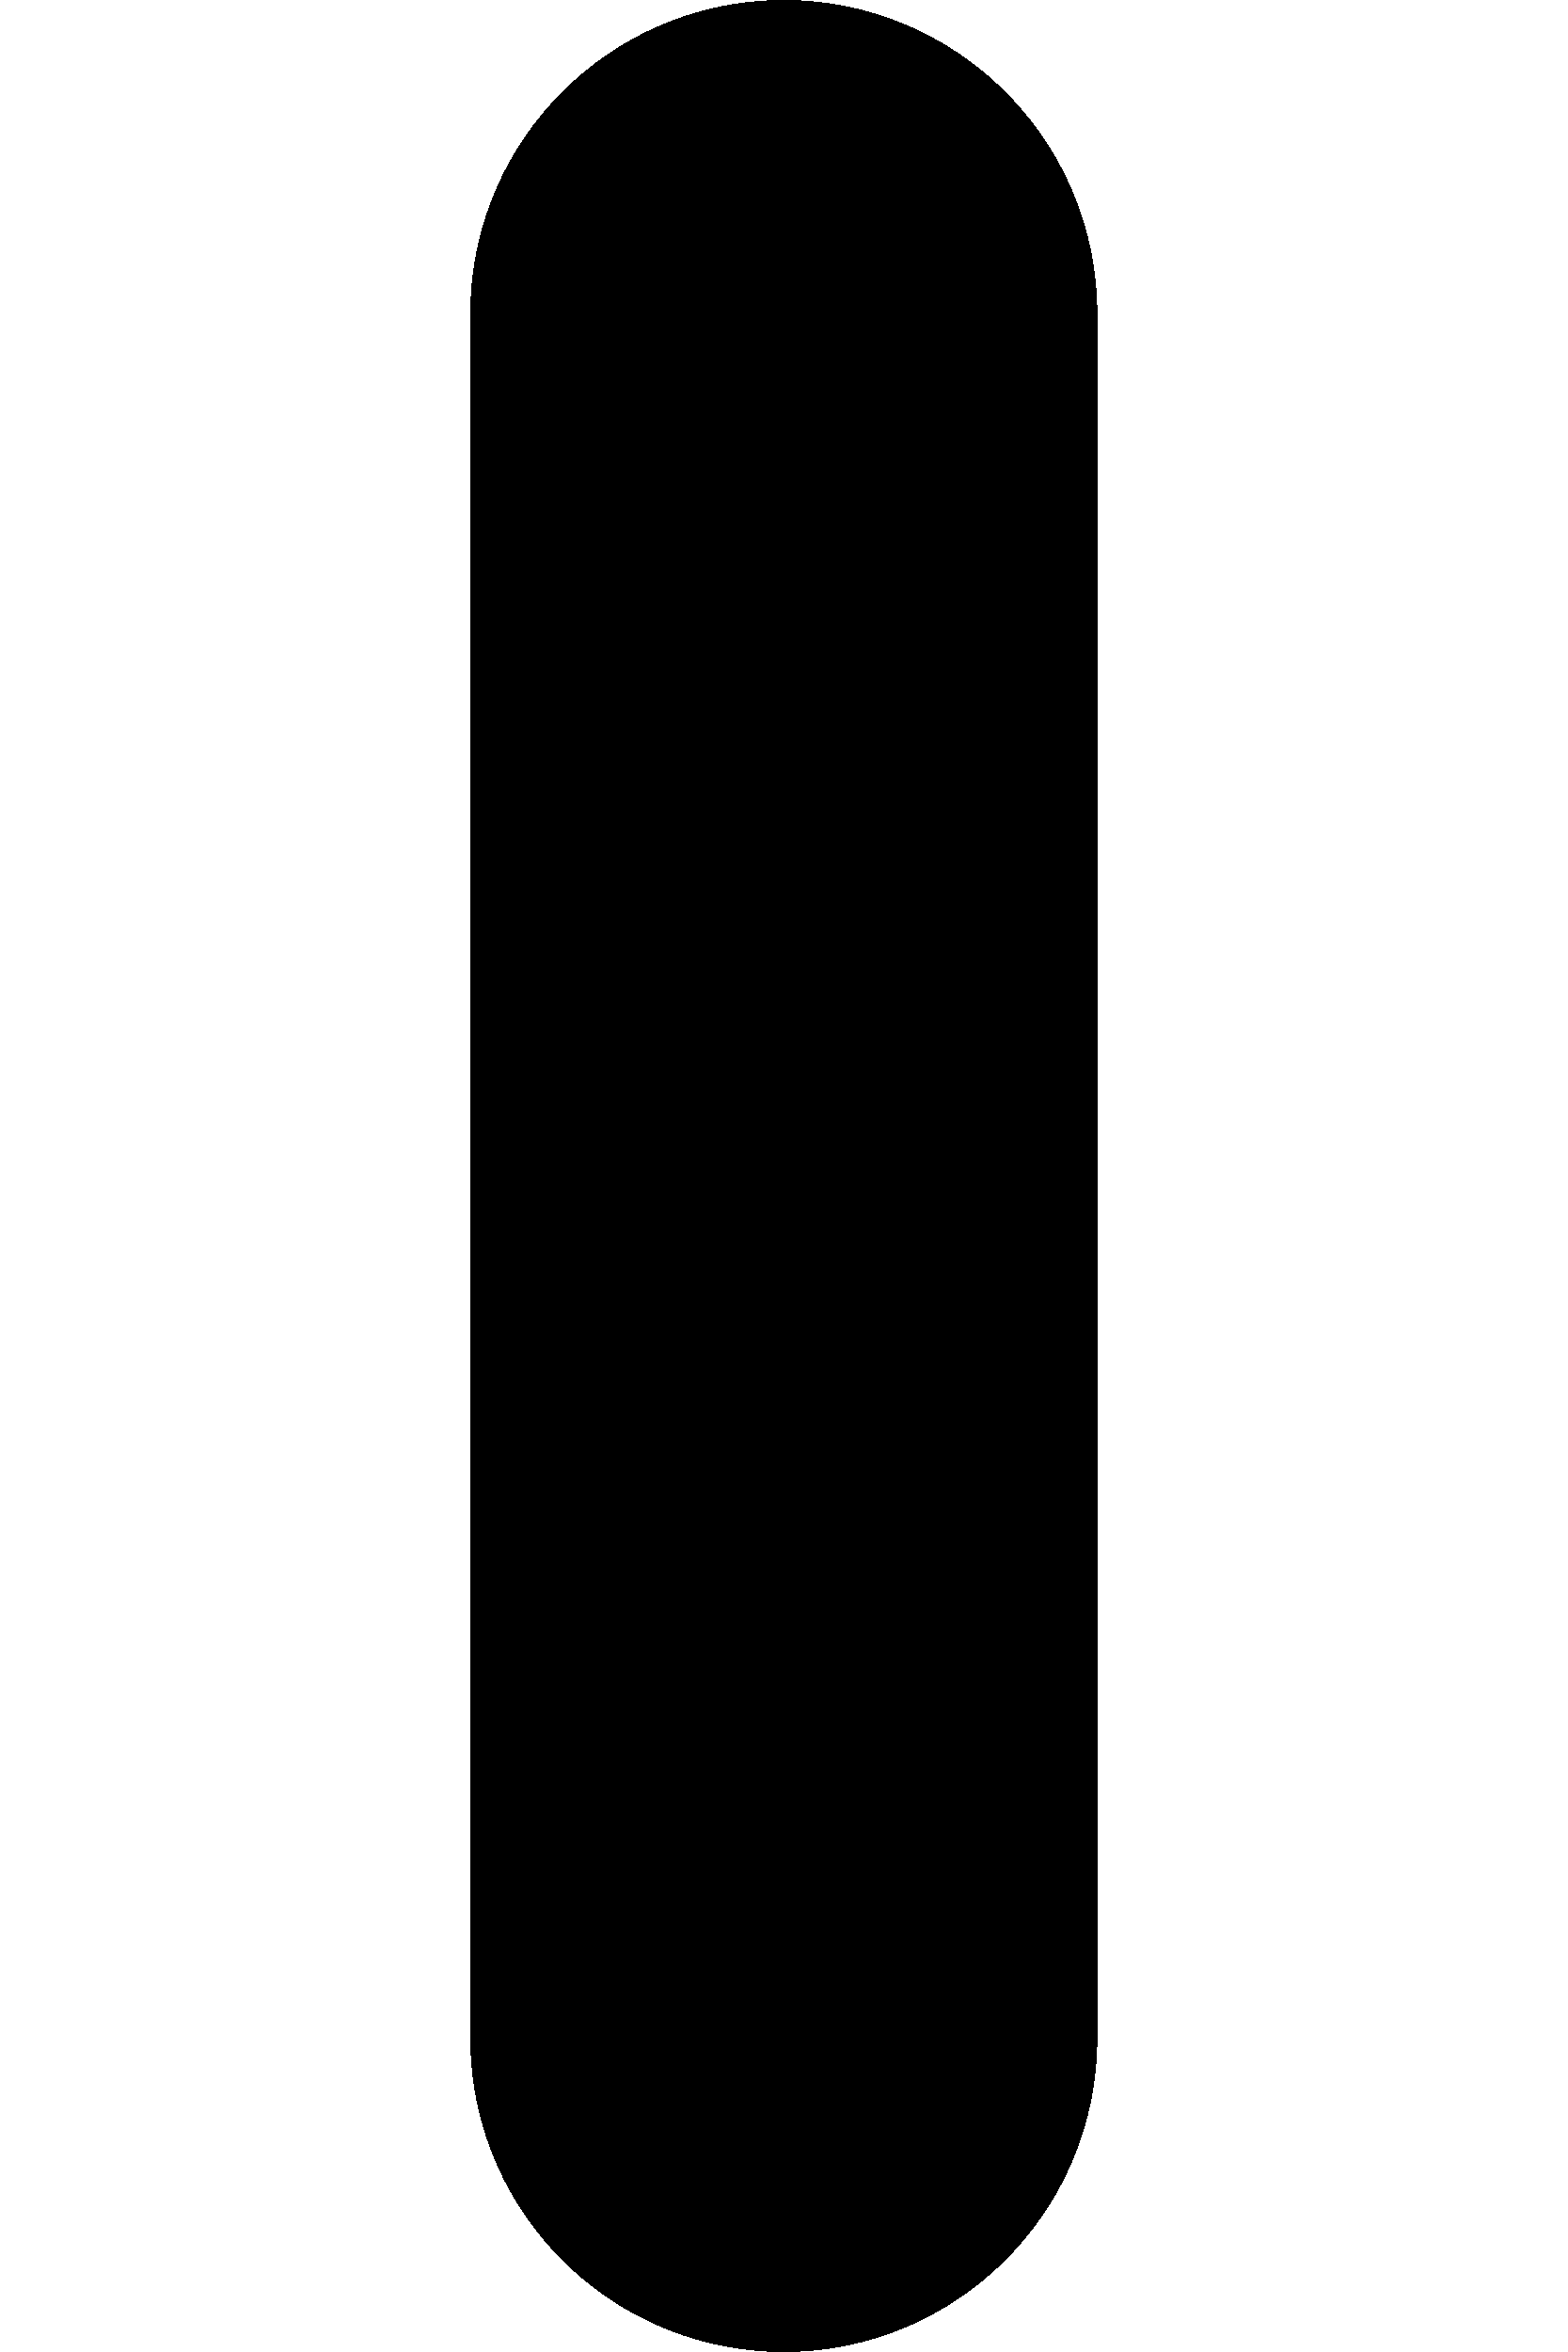
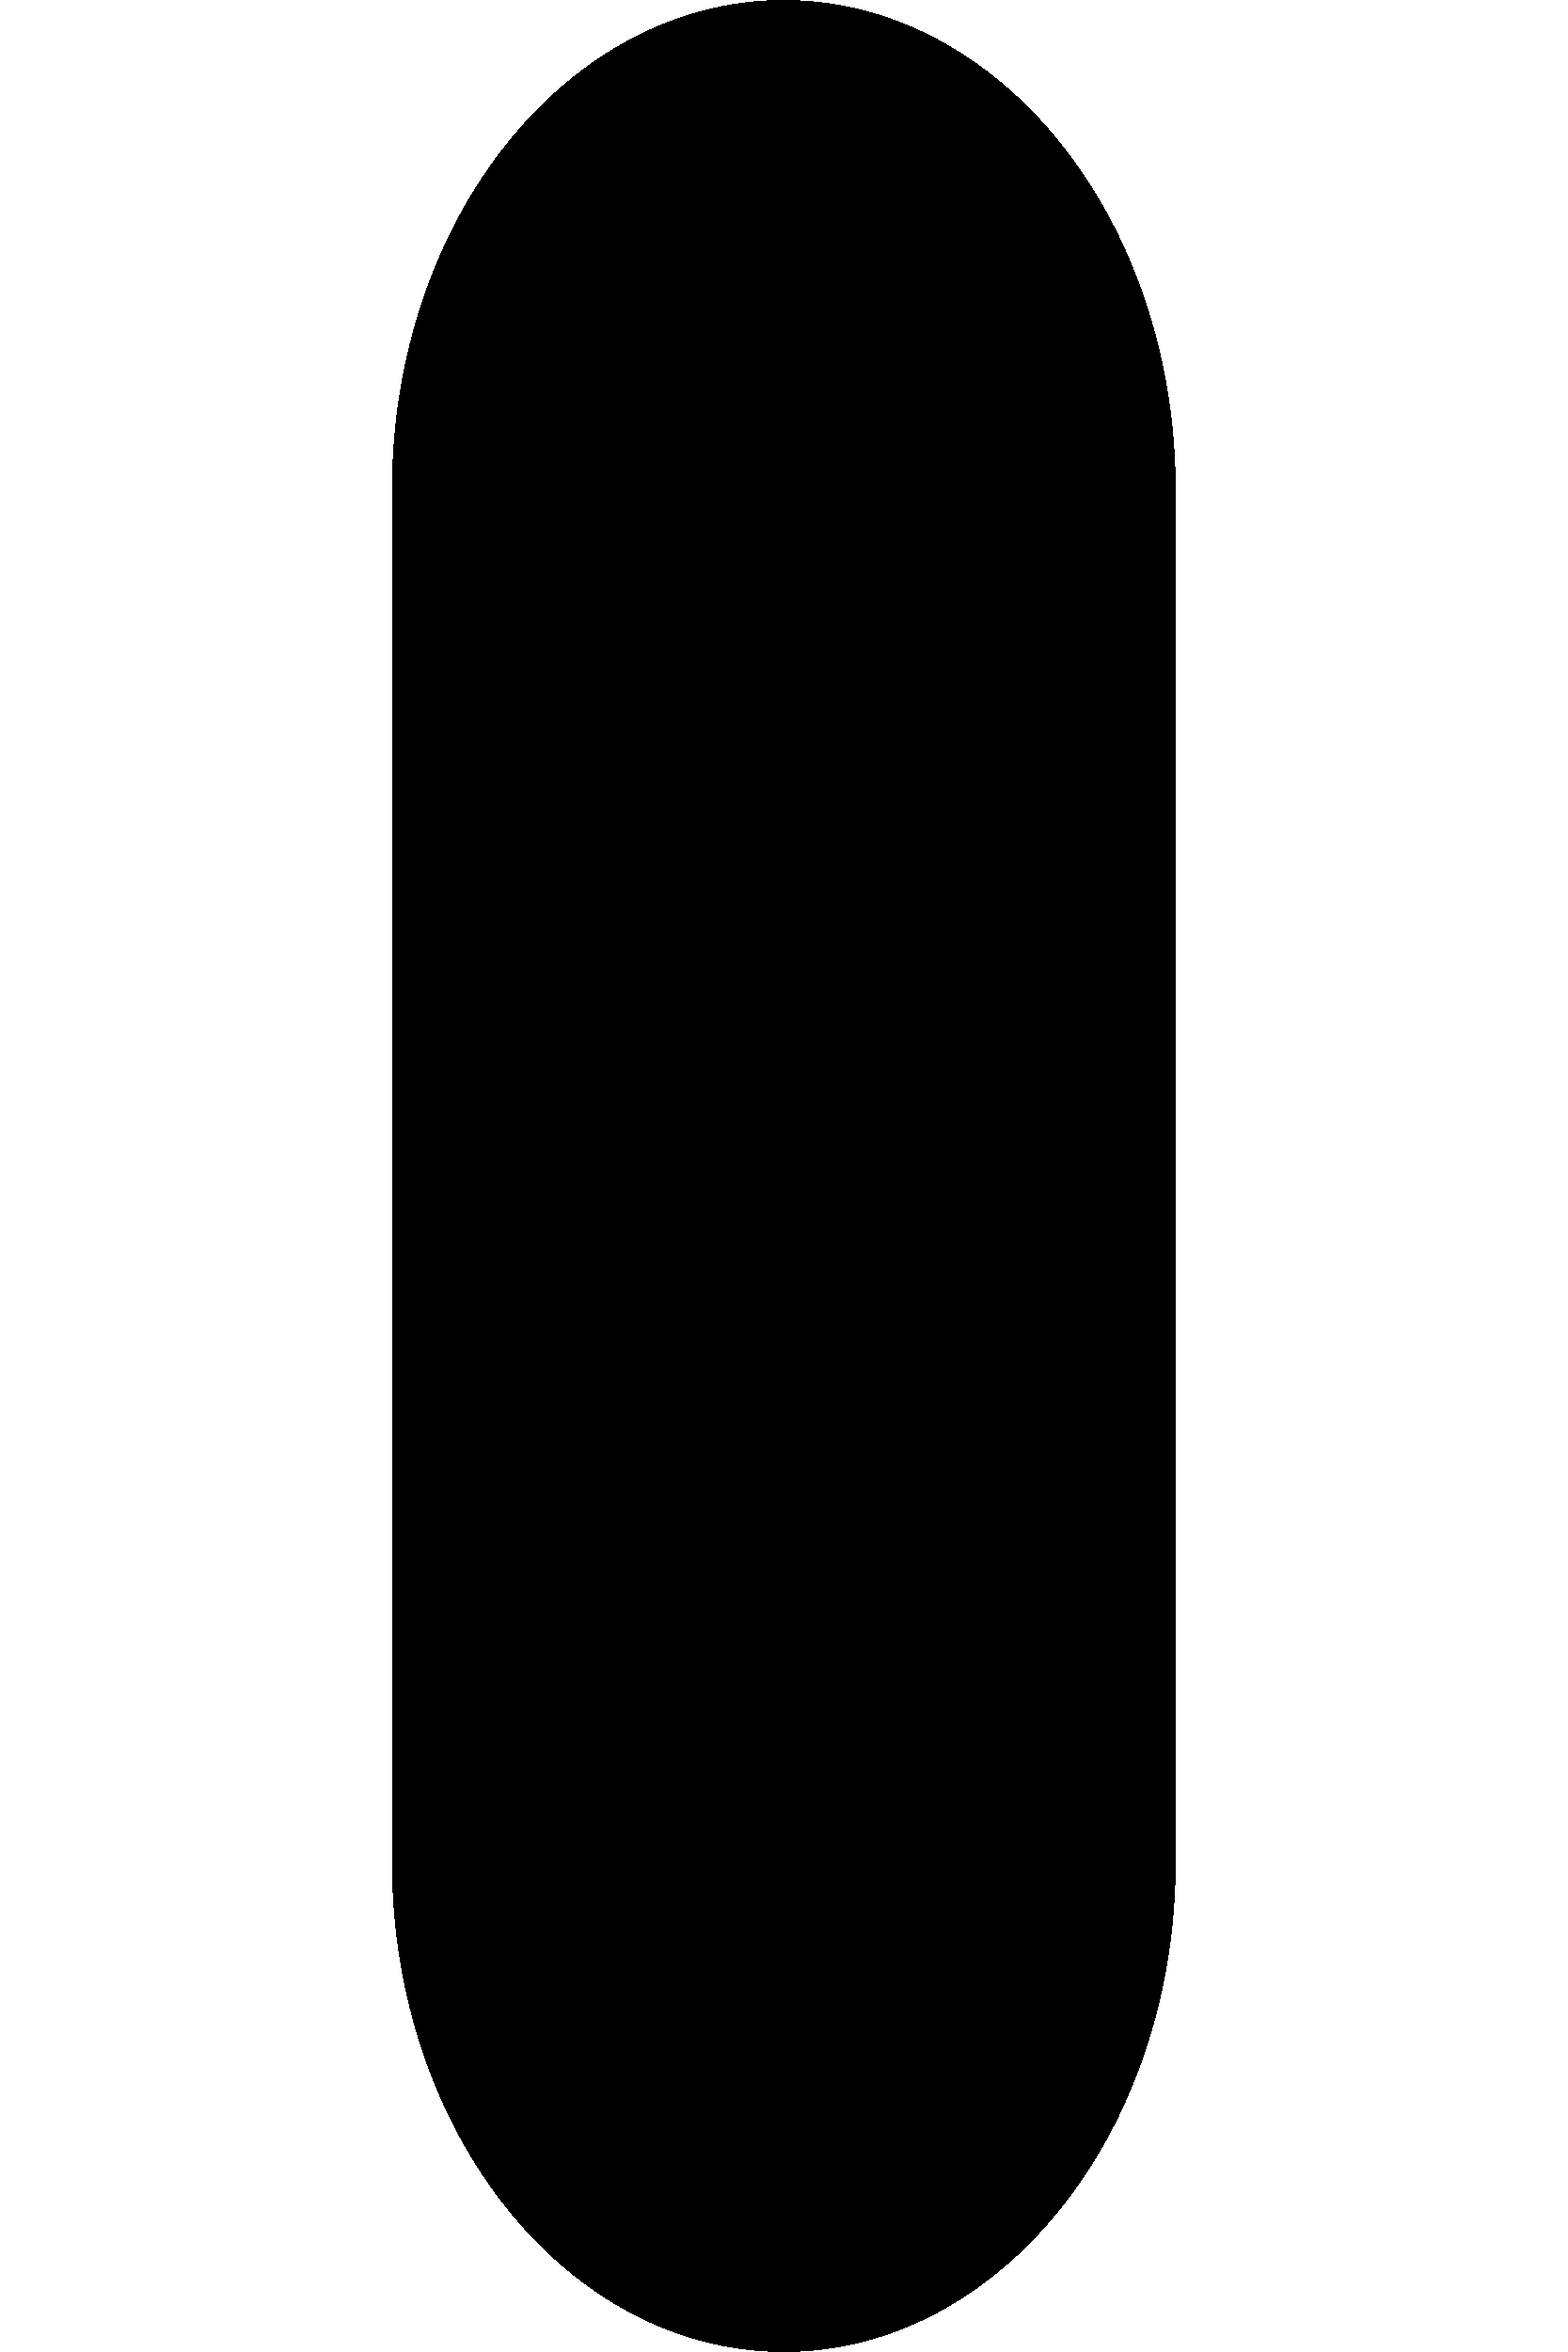
<svg xmlns="http://www.w3.org/2000/svg" width="20" height="30" viewBox="0 0 20 30" version="1.1" id="svg8" style="shape-rendering:crispEdges">
  <defs id="defs2" />
-   <g id="layer1" transform="translate(-110.3232,-126.4201)">
-     <rect style="opacity:1;fill:_GC_;fill-opacity:1;stroke:_GC_;stroke-width:0;stroke-miterlimit:4;stroke-dasharray:none;stroke-opacity:1" id="rect815" width="8" height="30" x="116.323" y="126.42" ry="4.0" />
+   <g id="layer1" transform="translate(-110.3232,-131.4201)">
+     <rect style="opacity:1;fill:_GC_;fill-opacity:1;stroke:#000000;stroke-width:0;stroke-miterlimit:4;stroke-dasharray:none;stroke-opacity:1" id="rect815" width="10" height="30" x="-125.323" y="-161.42" ry="6.25" transform="scale(-1)" />
  </g>
</svg>
